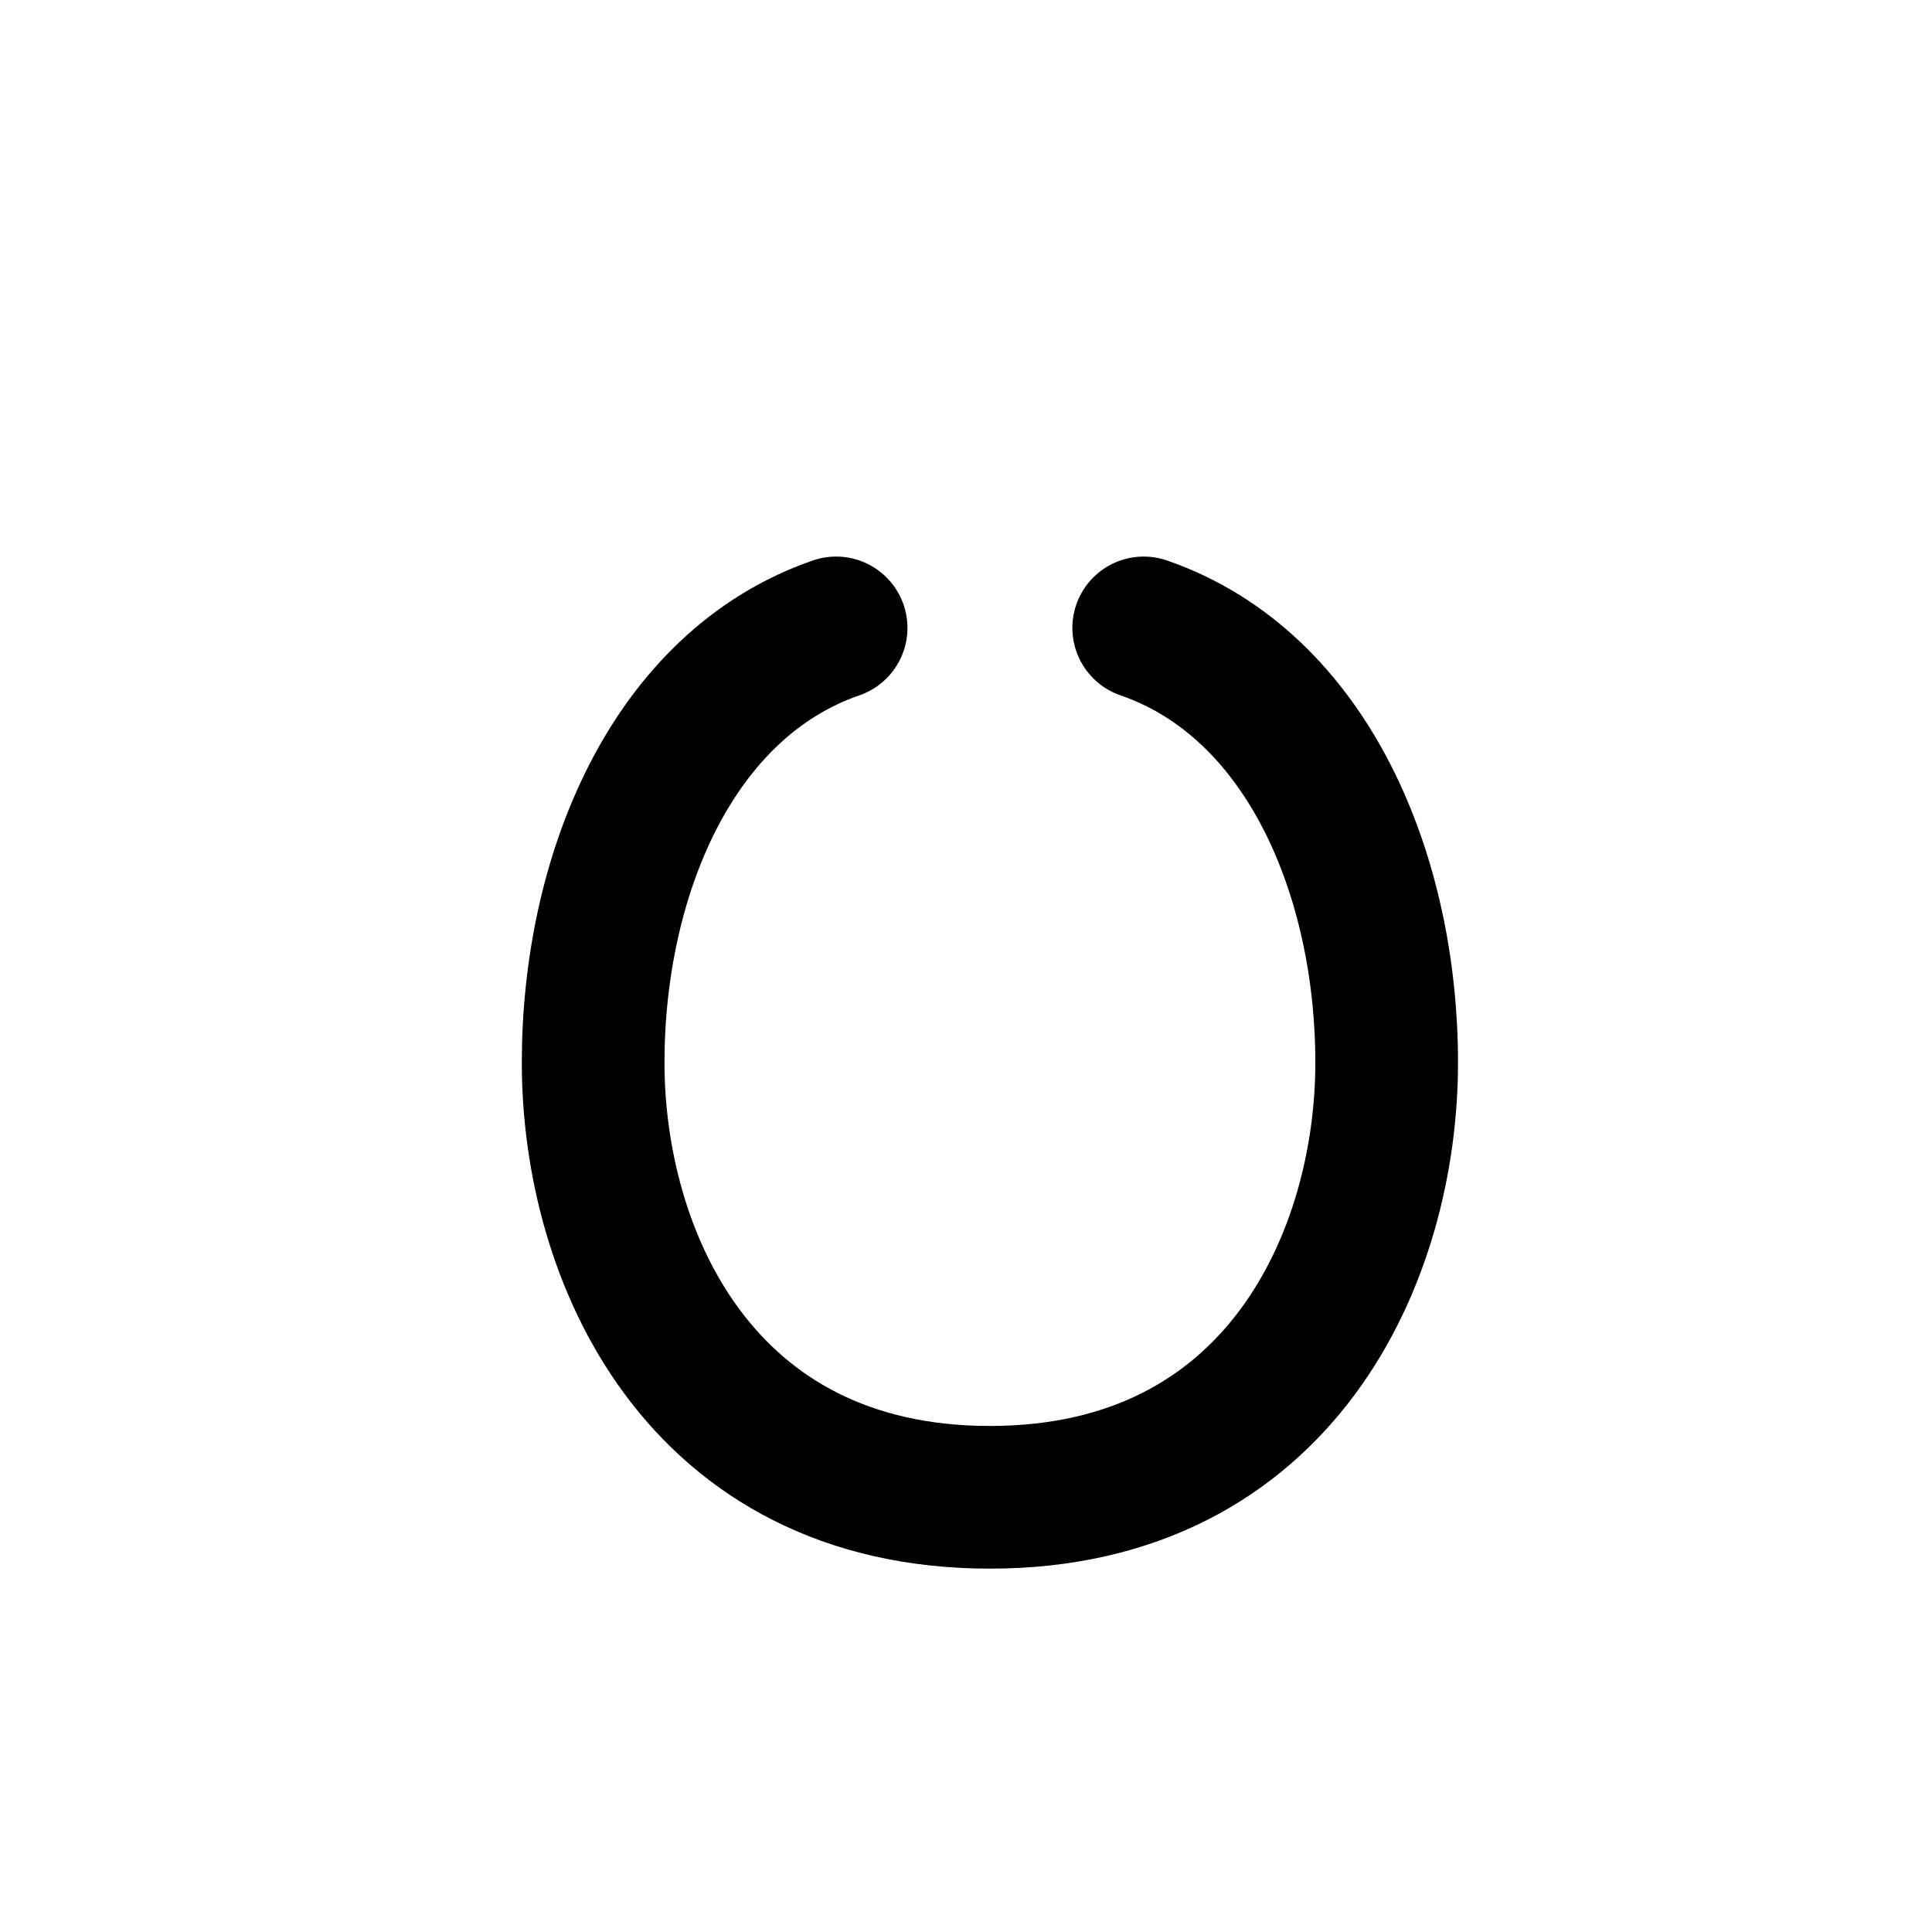
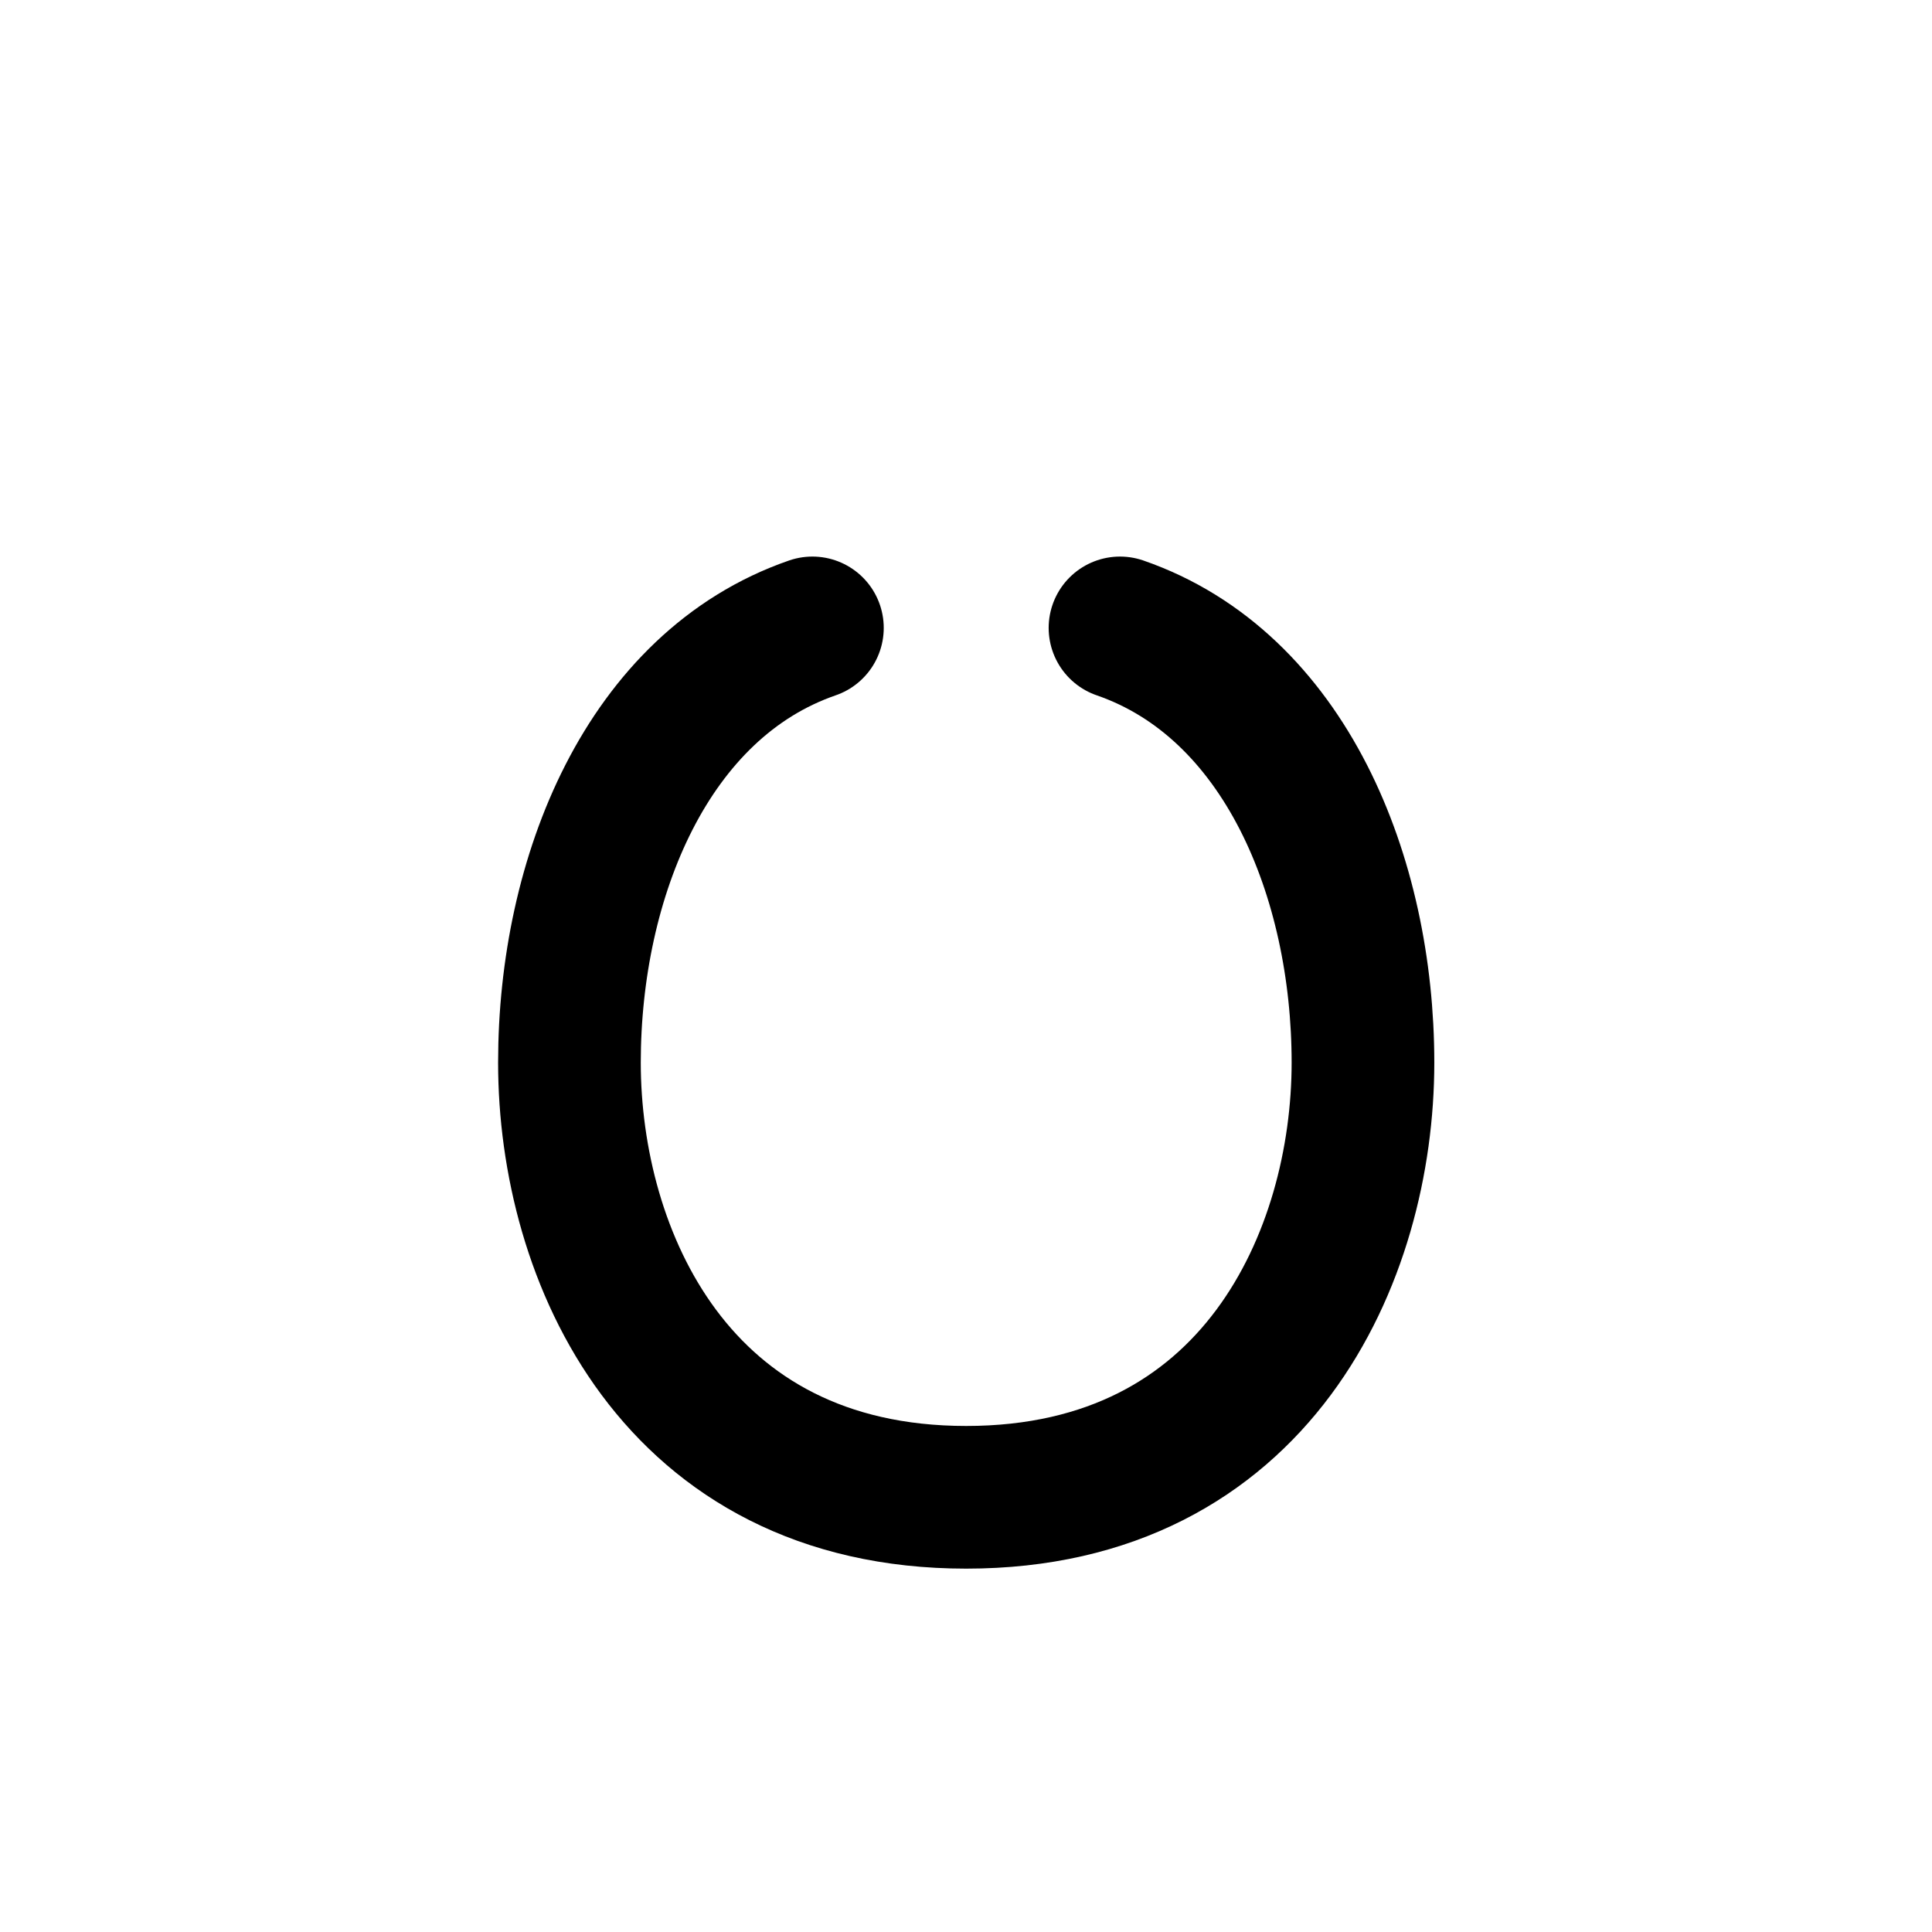
<svg xmlns="http://www.w3.org/2000/svg" version="1.1" viewBox="-10 0 1000 1000" id="svg2" width="1000" height="1000">
  <defs id="defs10" />
  <g id="g4720" transform="matrix(1.0663,0,0,-1.0663,68.33568,1499.684)" style="opacity:0.451" />
  <g transform="matrix(1,0,0,-1,0,1418)" id="g4" />
  <g id="g4720-4" transform="matrix(1.0663,0,0,-1.0663,136.9952,1604.197)" style="opacity:0.451" />
  <g transform="matrix(1,0,0,-1,68.65956,1522.513)" id="g4-5" />
-   <path style="fill:none;fill-rule:evenodd;stroke:#000000;stroke-width:73.846;stroke-linecap:round;stroke-linejoin:round;stroke-miterlimit:4;stroke-dasharray:none;stroke-opacity:1" d="m 422.772,325 c -85.429,29.531 -125.759,129.085 -125.759,225 0,99.915 54.903,225 205.364,225 150.462,0 205.364,-125.085 205.364,-225 0,-95.915 -40.33,-195.469 -125.759,-225" id="path4732" />
+   <path style="fill:none;fill-rule:evenodd;stroke:#000000;stroke-width:73.846;stroke-linecap:round;stroke-linejoin:round;stroke-miterlimit:4;stroke-dasharray:none;stroke-opacity:1" d="m 410.499,325 c -85.429,29.531 -125.759,129.085 -125.759,225 0,99.915 54.903,225 205.364,225 150.462,0 205.364,-125.085 205.364,-225 0,-95.915 -40.33,-195.469 -125.759,-225" id="path4732-4" />
</svg>
